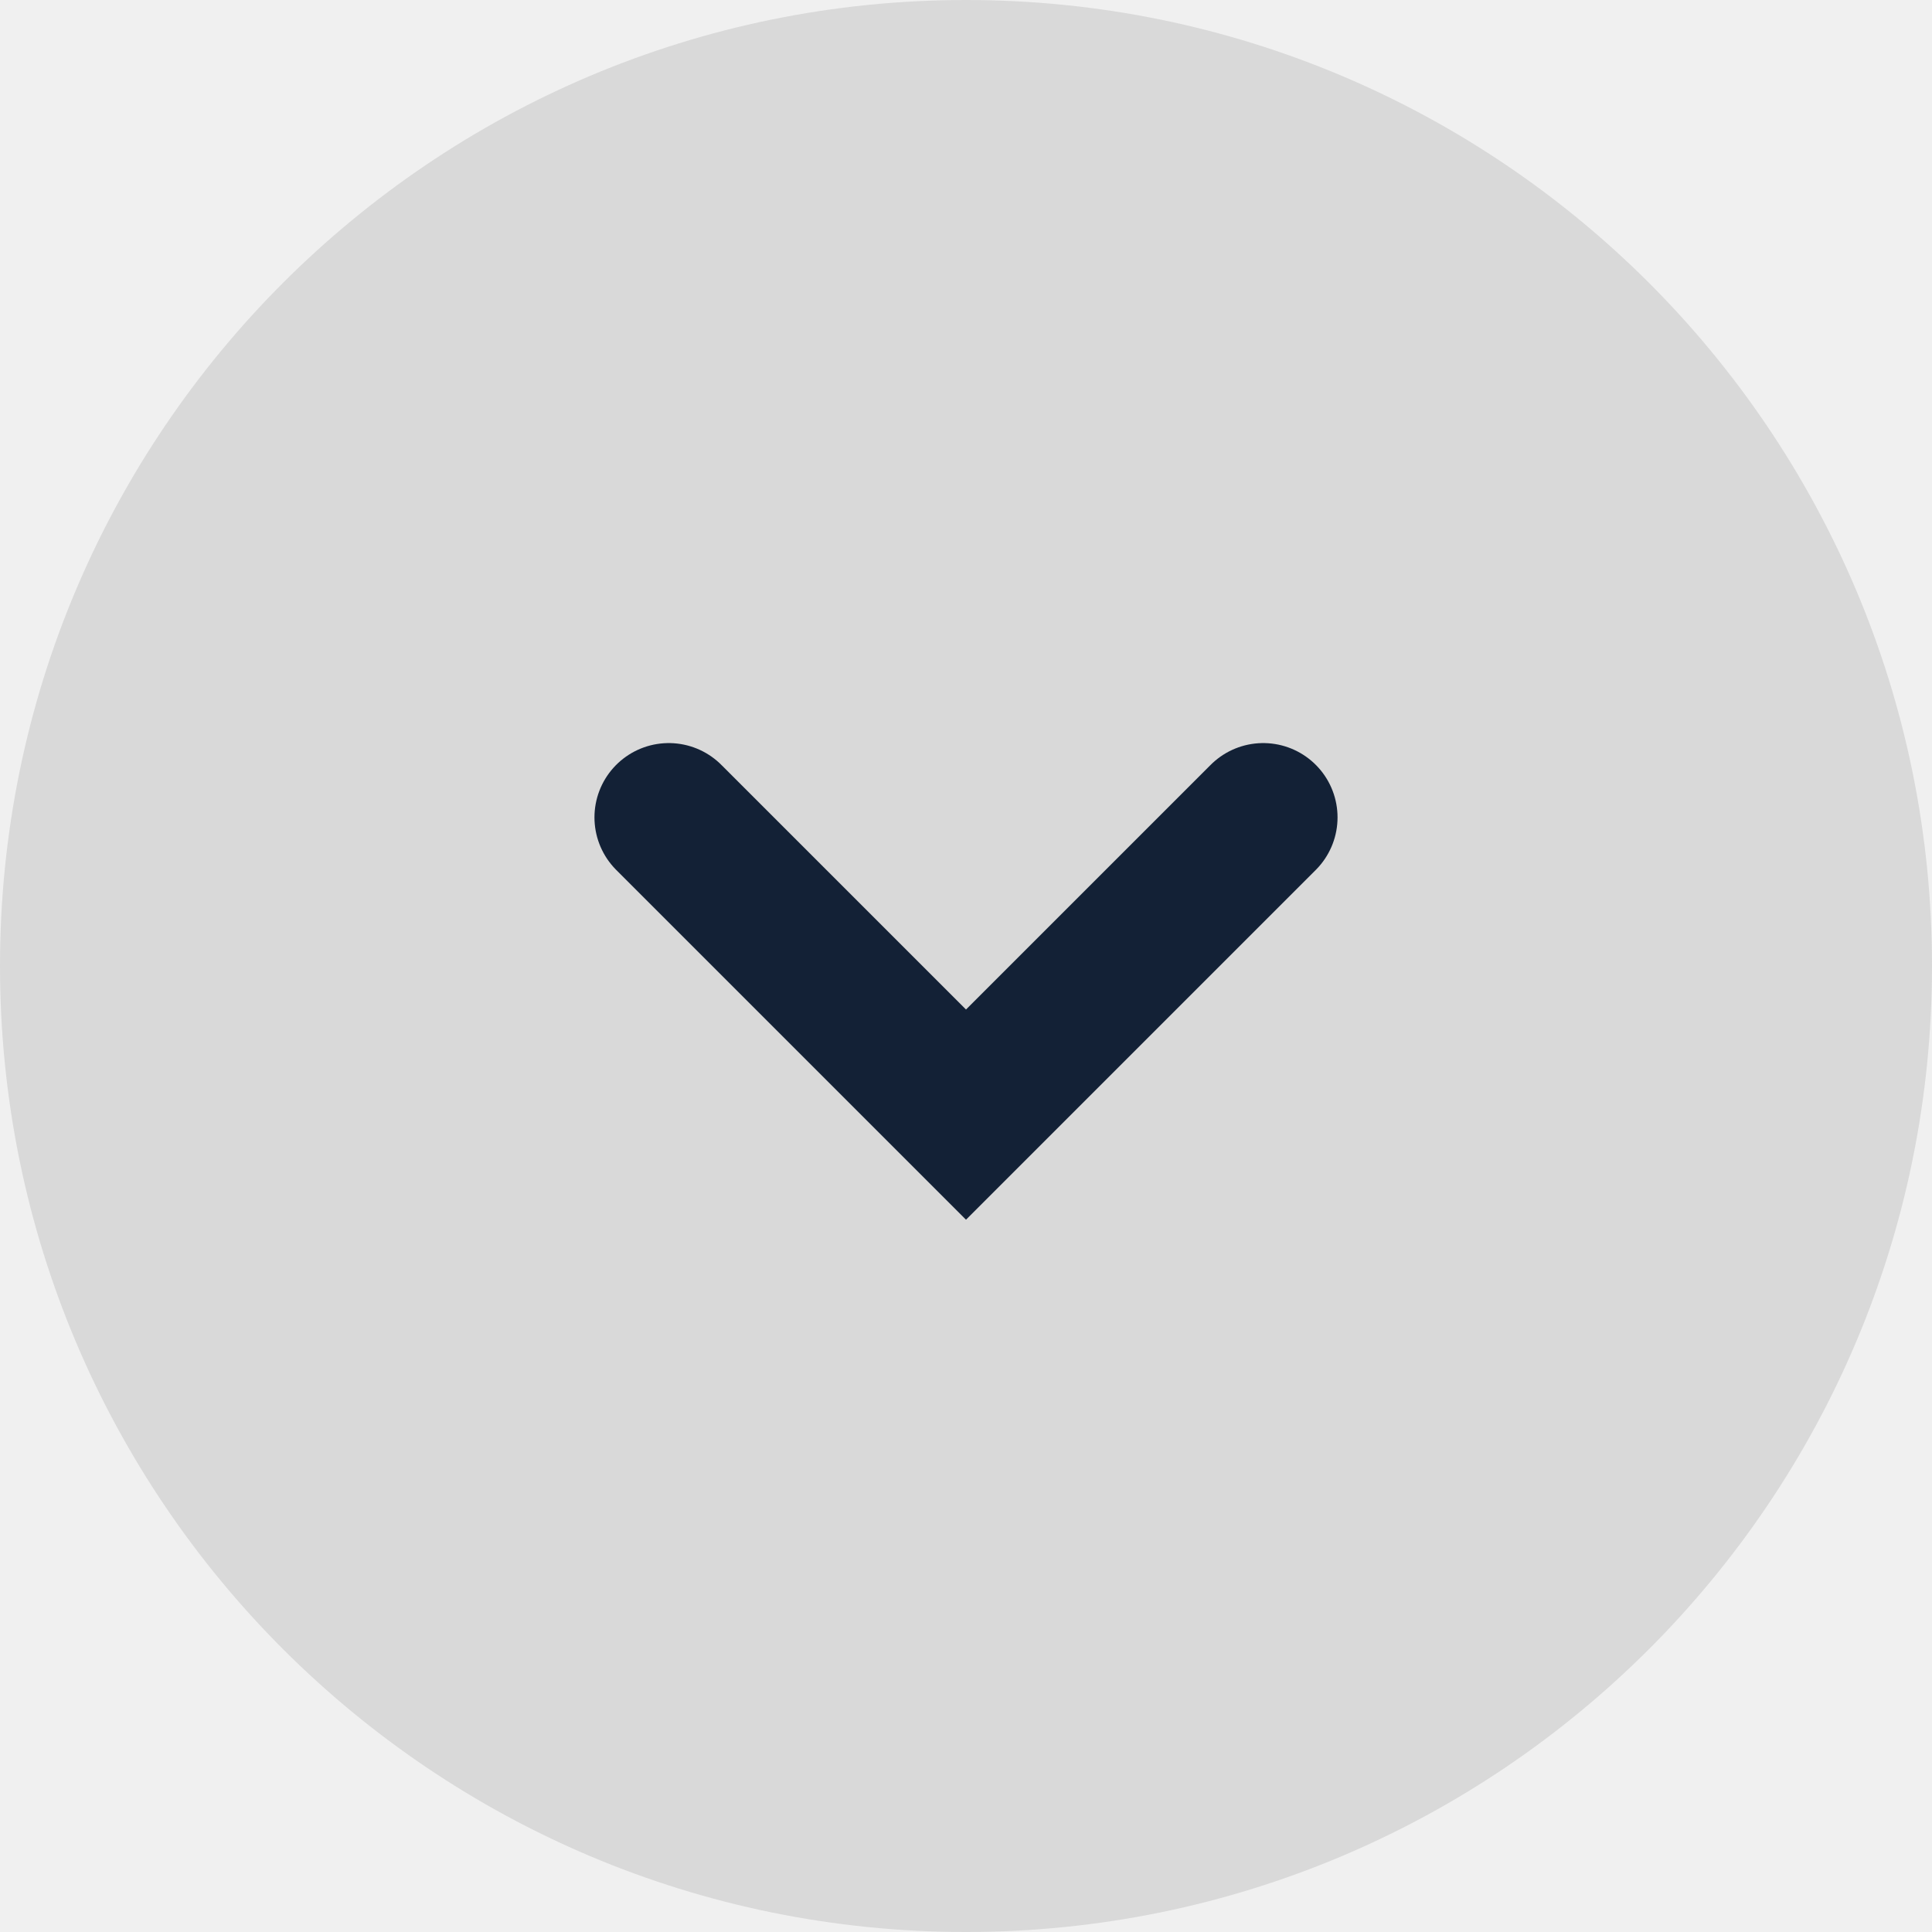
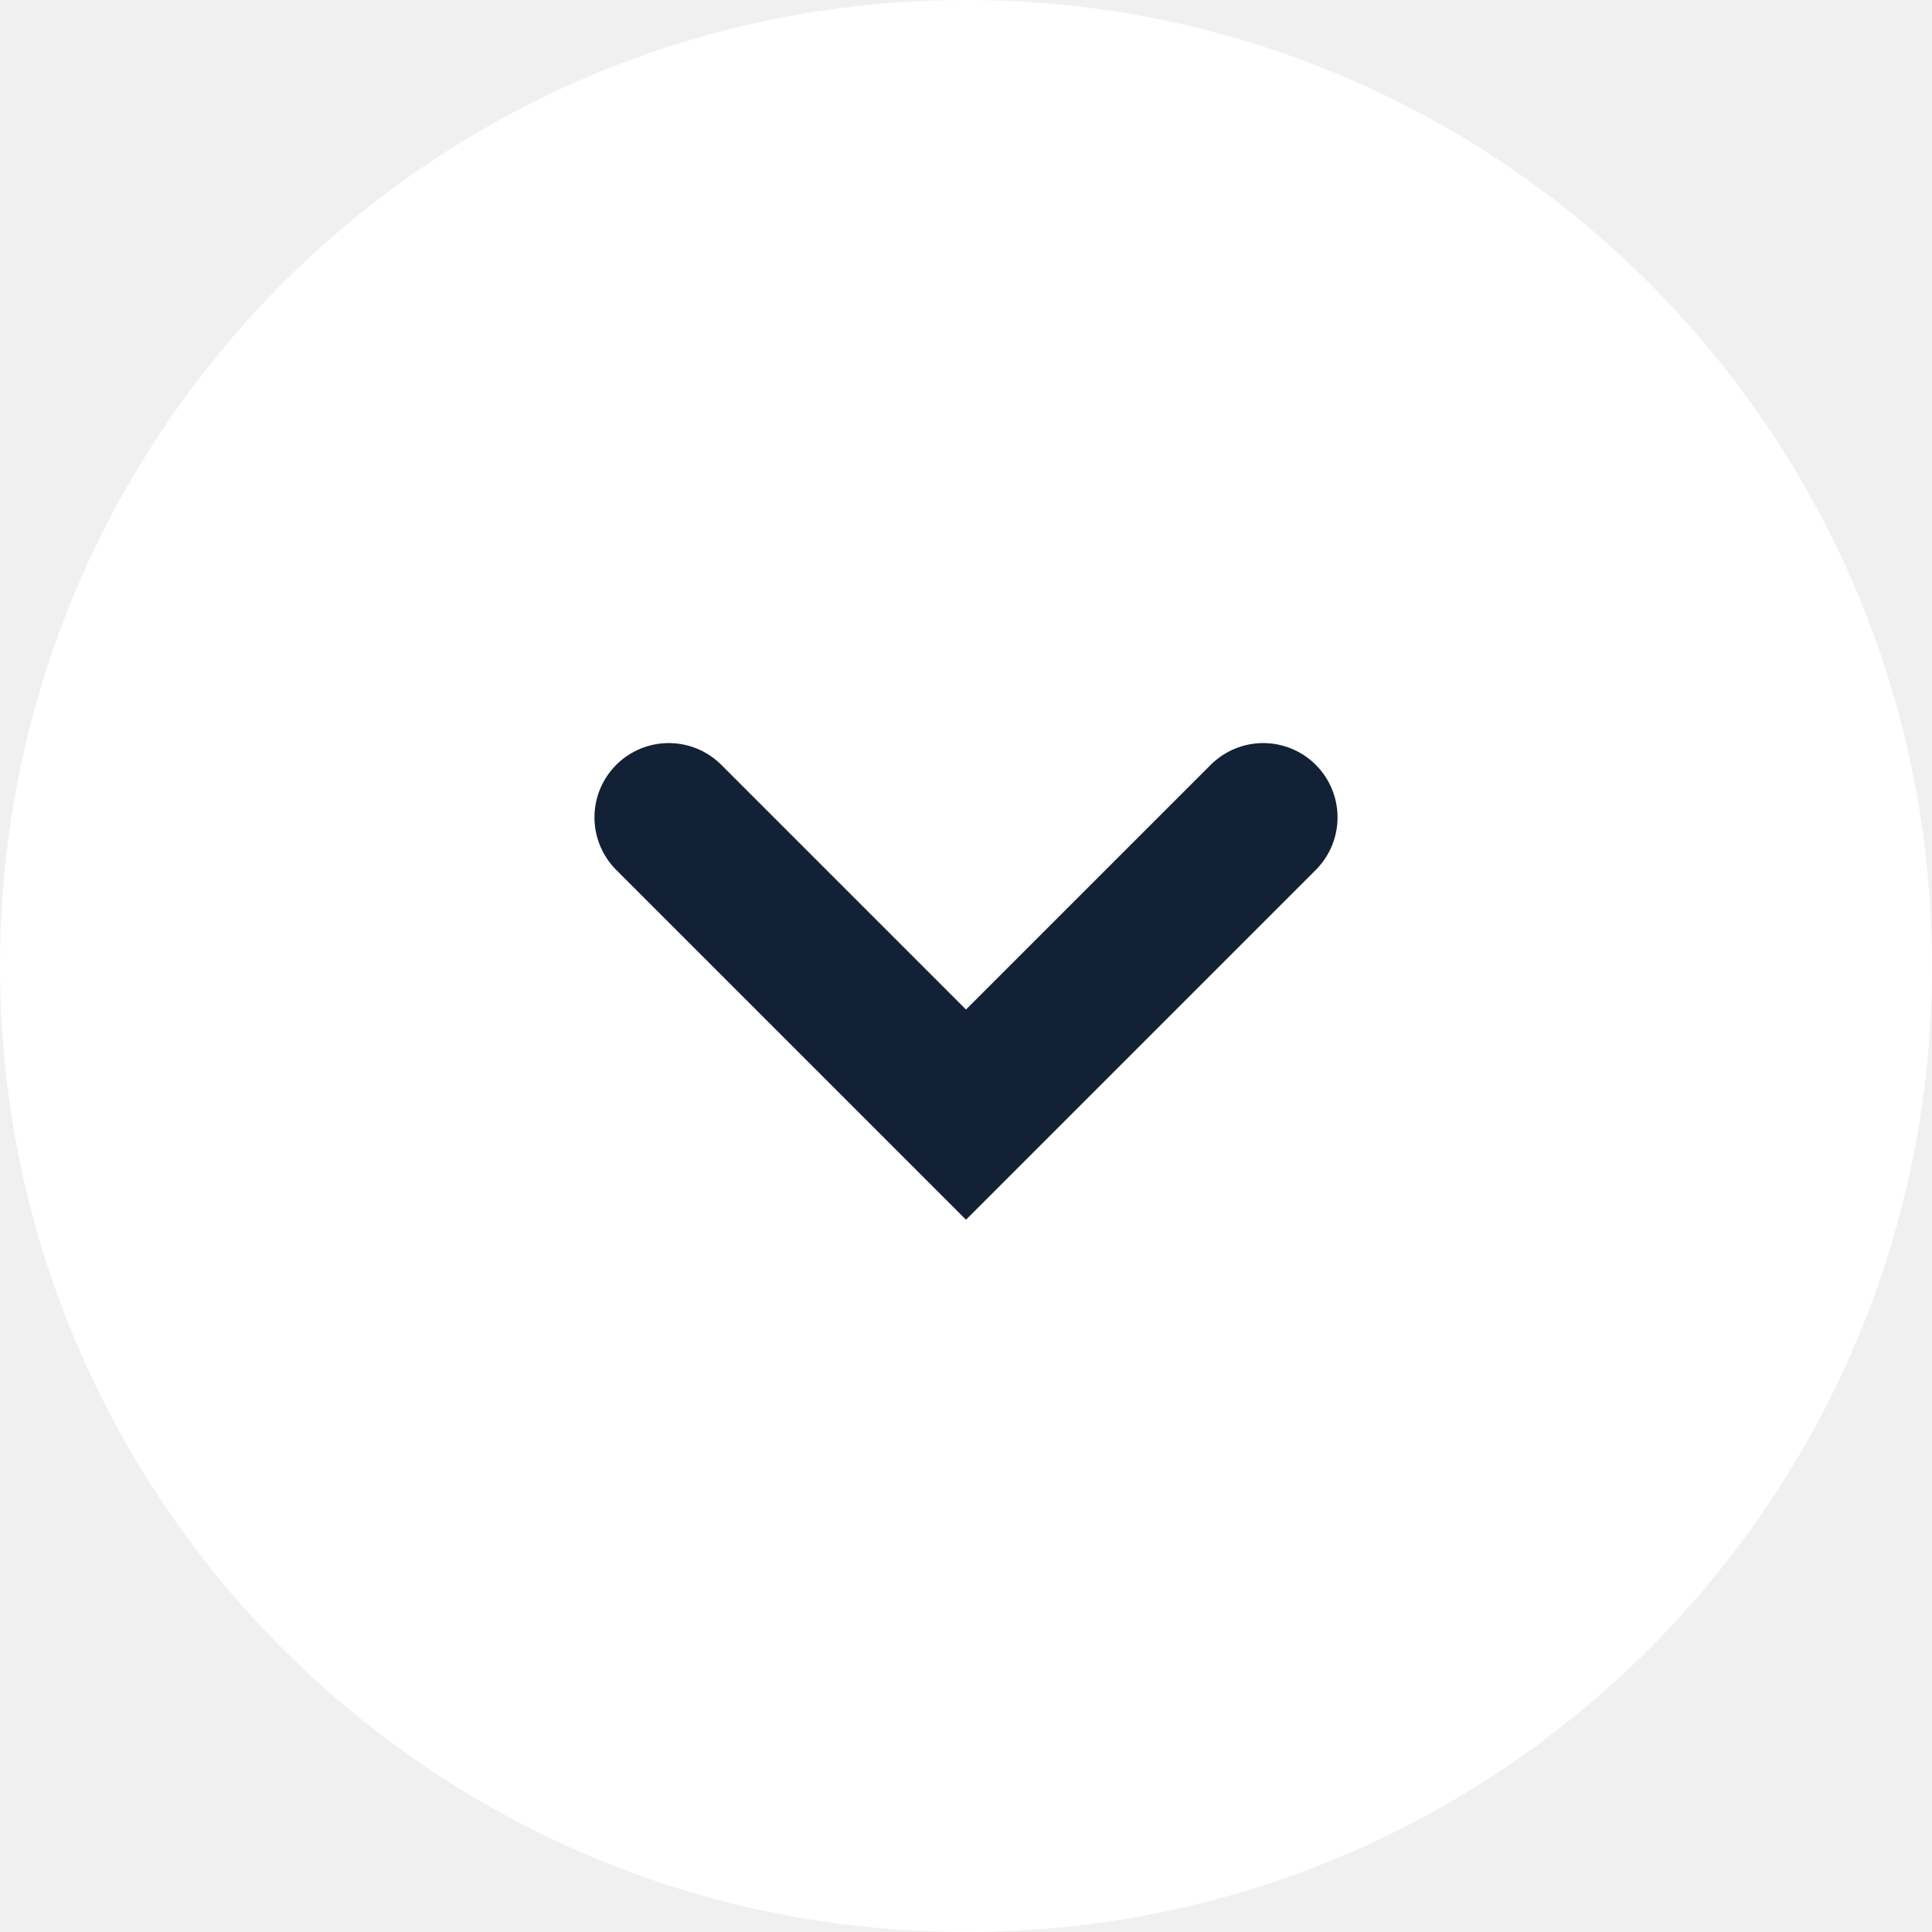
<svg xmlns="http://www.w3.org/2000/svg" version="1.1" id="Calque_1" x="0px" y="0px" viewBox="0 0 26 26" style="enable-background:new 0 0 26 26;" xml:space="preserve">
  <style type="text/css">
- 	.st0{fill:#D9D9D9;}
+ 	.st0{fill:#FFF;}
	.st1{fill:none;stroke:#132136;stroke-width:2;stroke-linecap:round;}
</style>
  <circle class="st0" cx="13" cy="13" r="13" />
  <path class="st1" d="M17,11l-4,4l-4-4" />
</svg>
